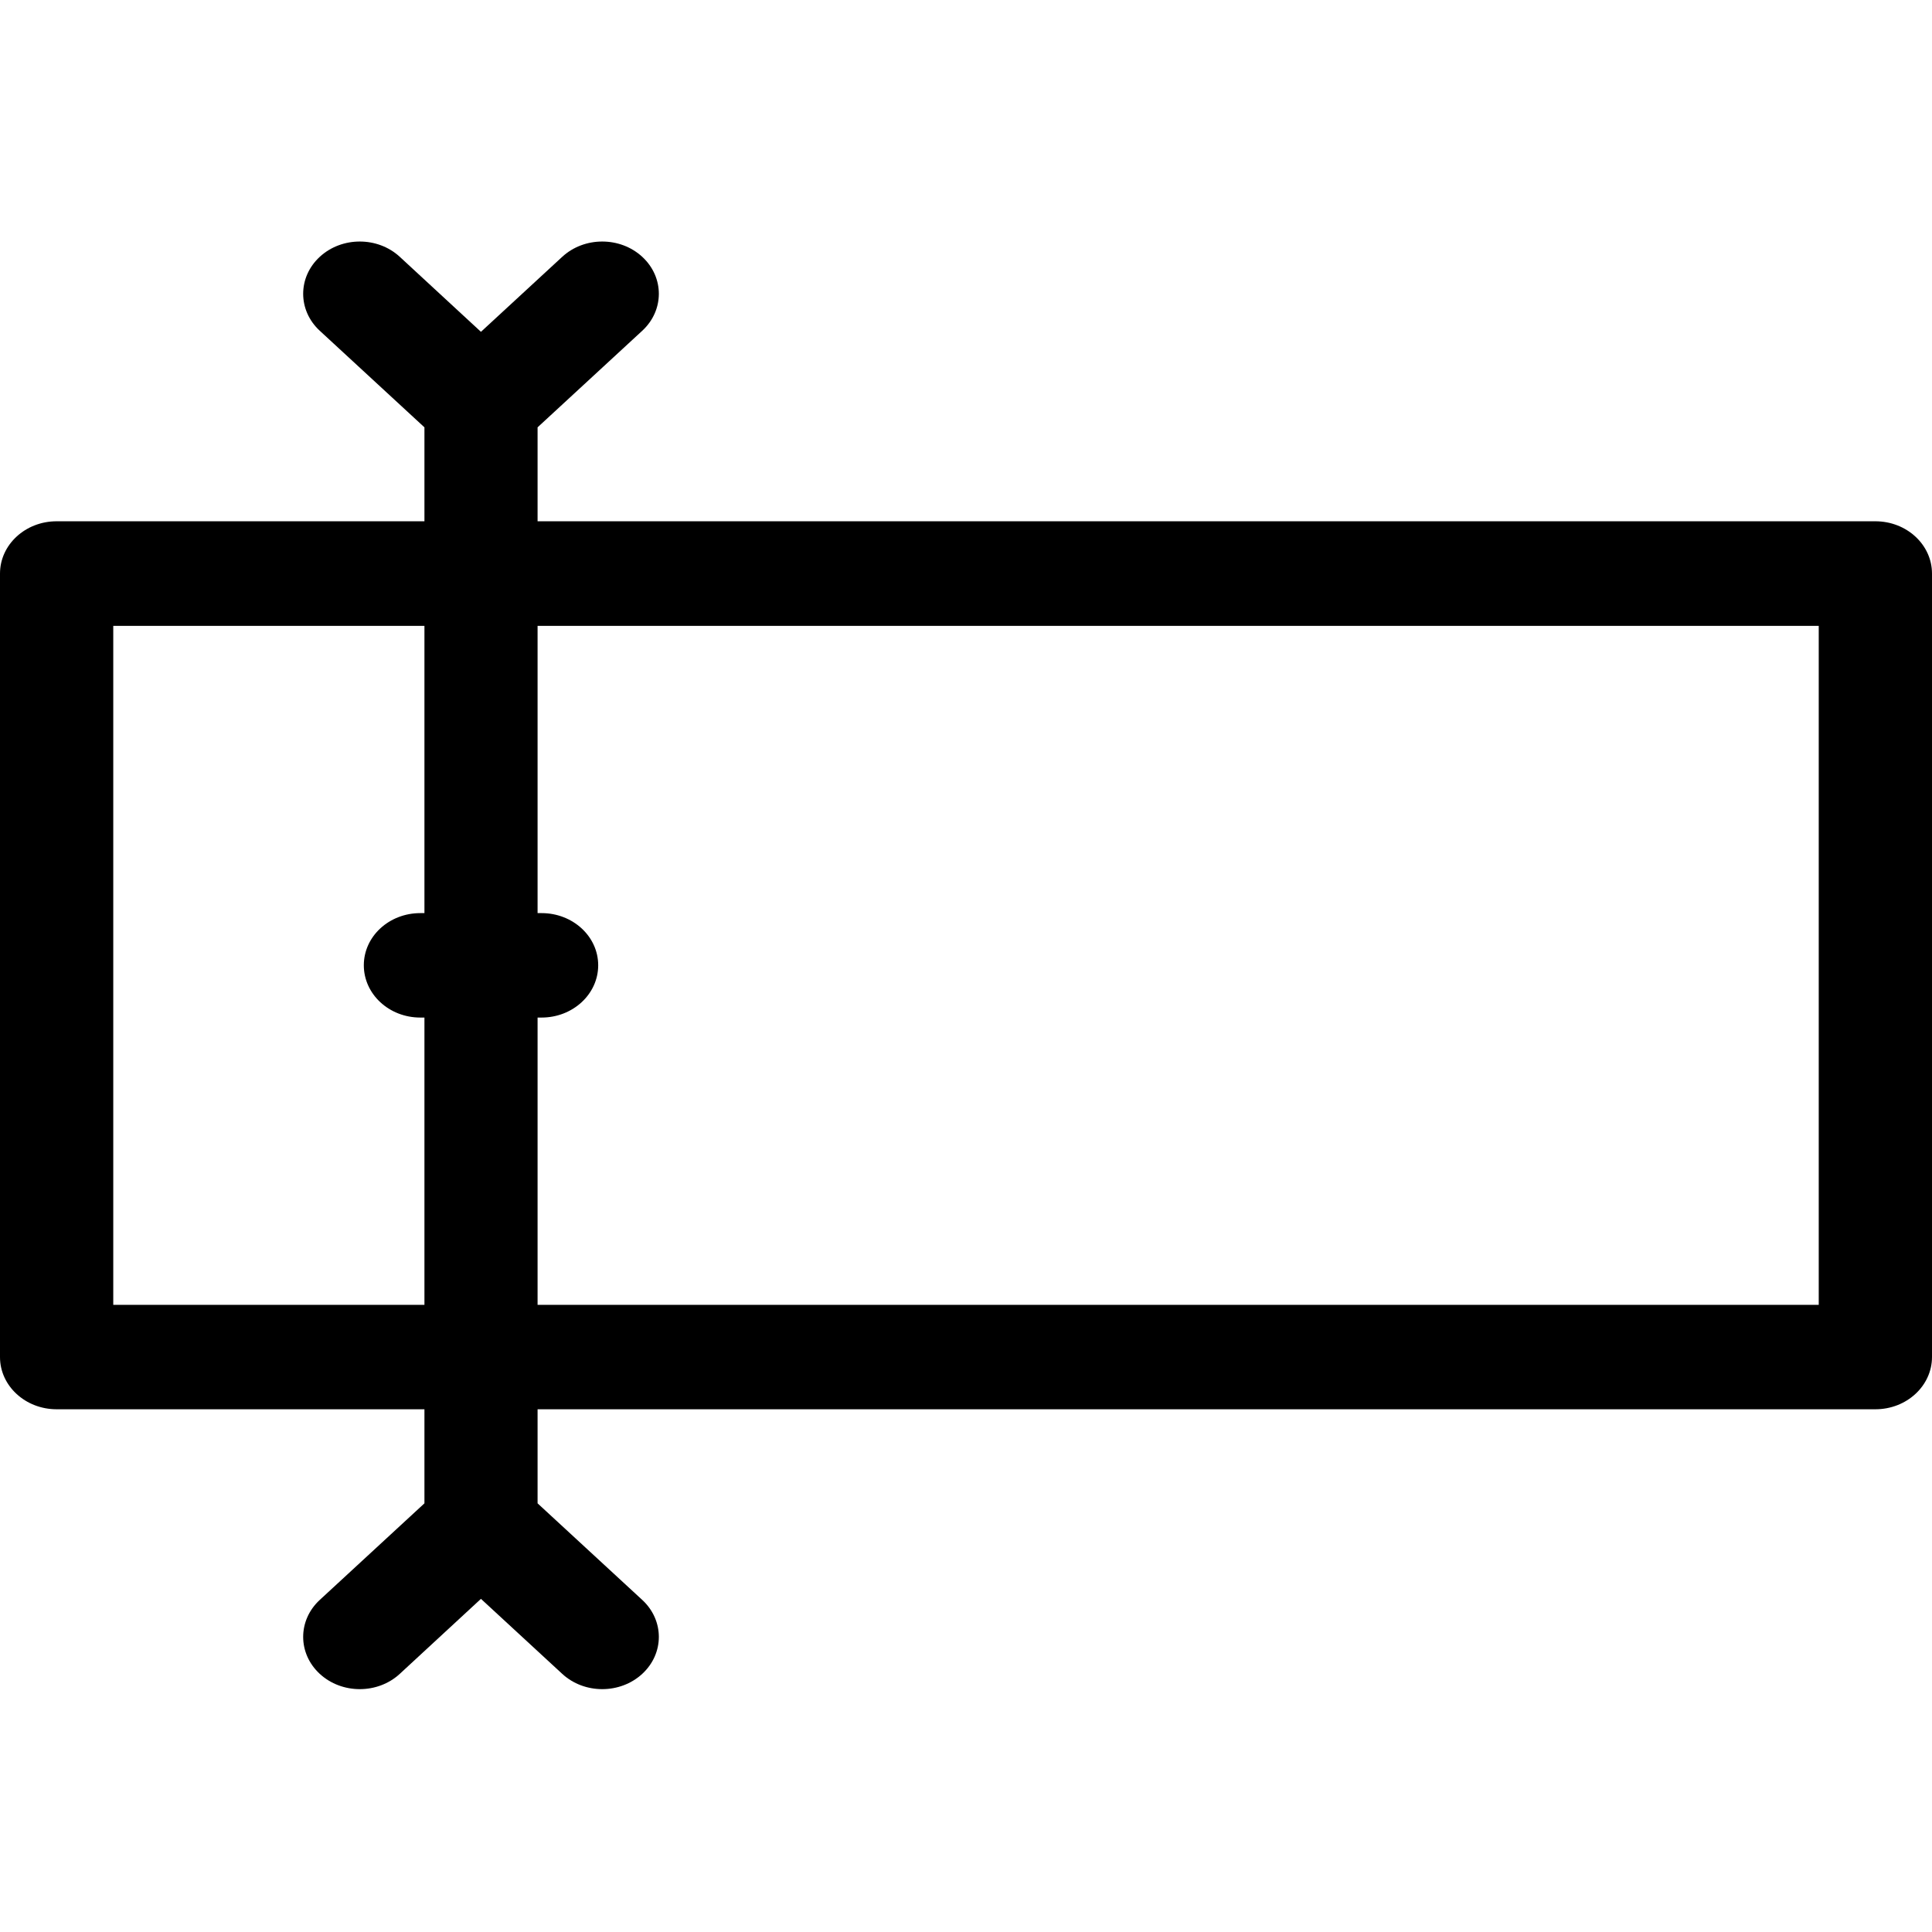
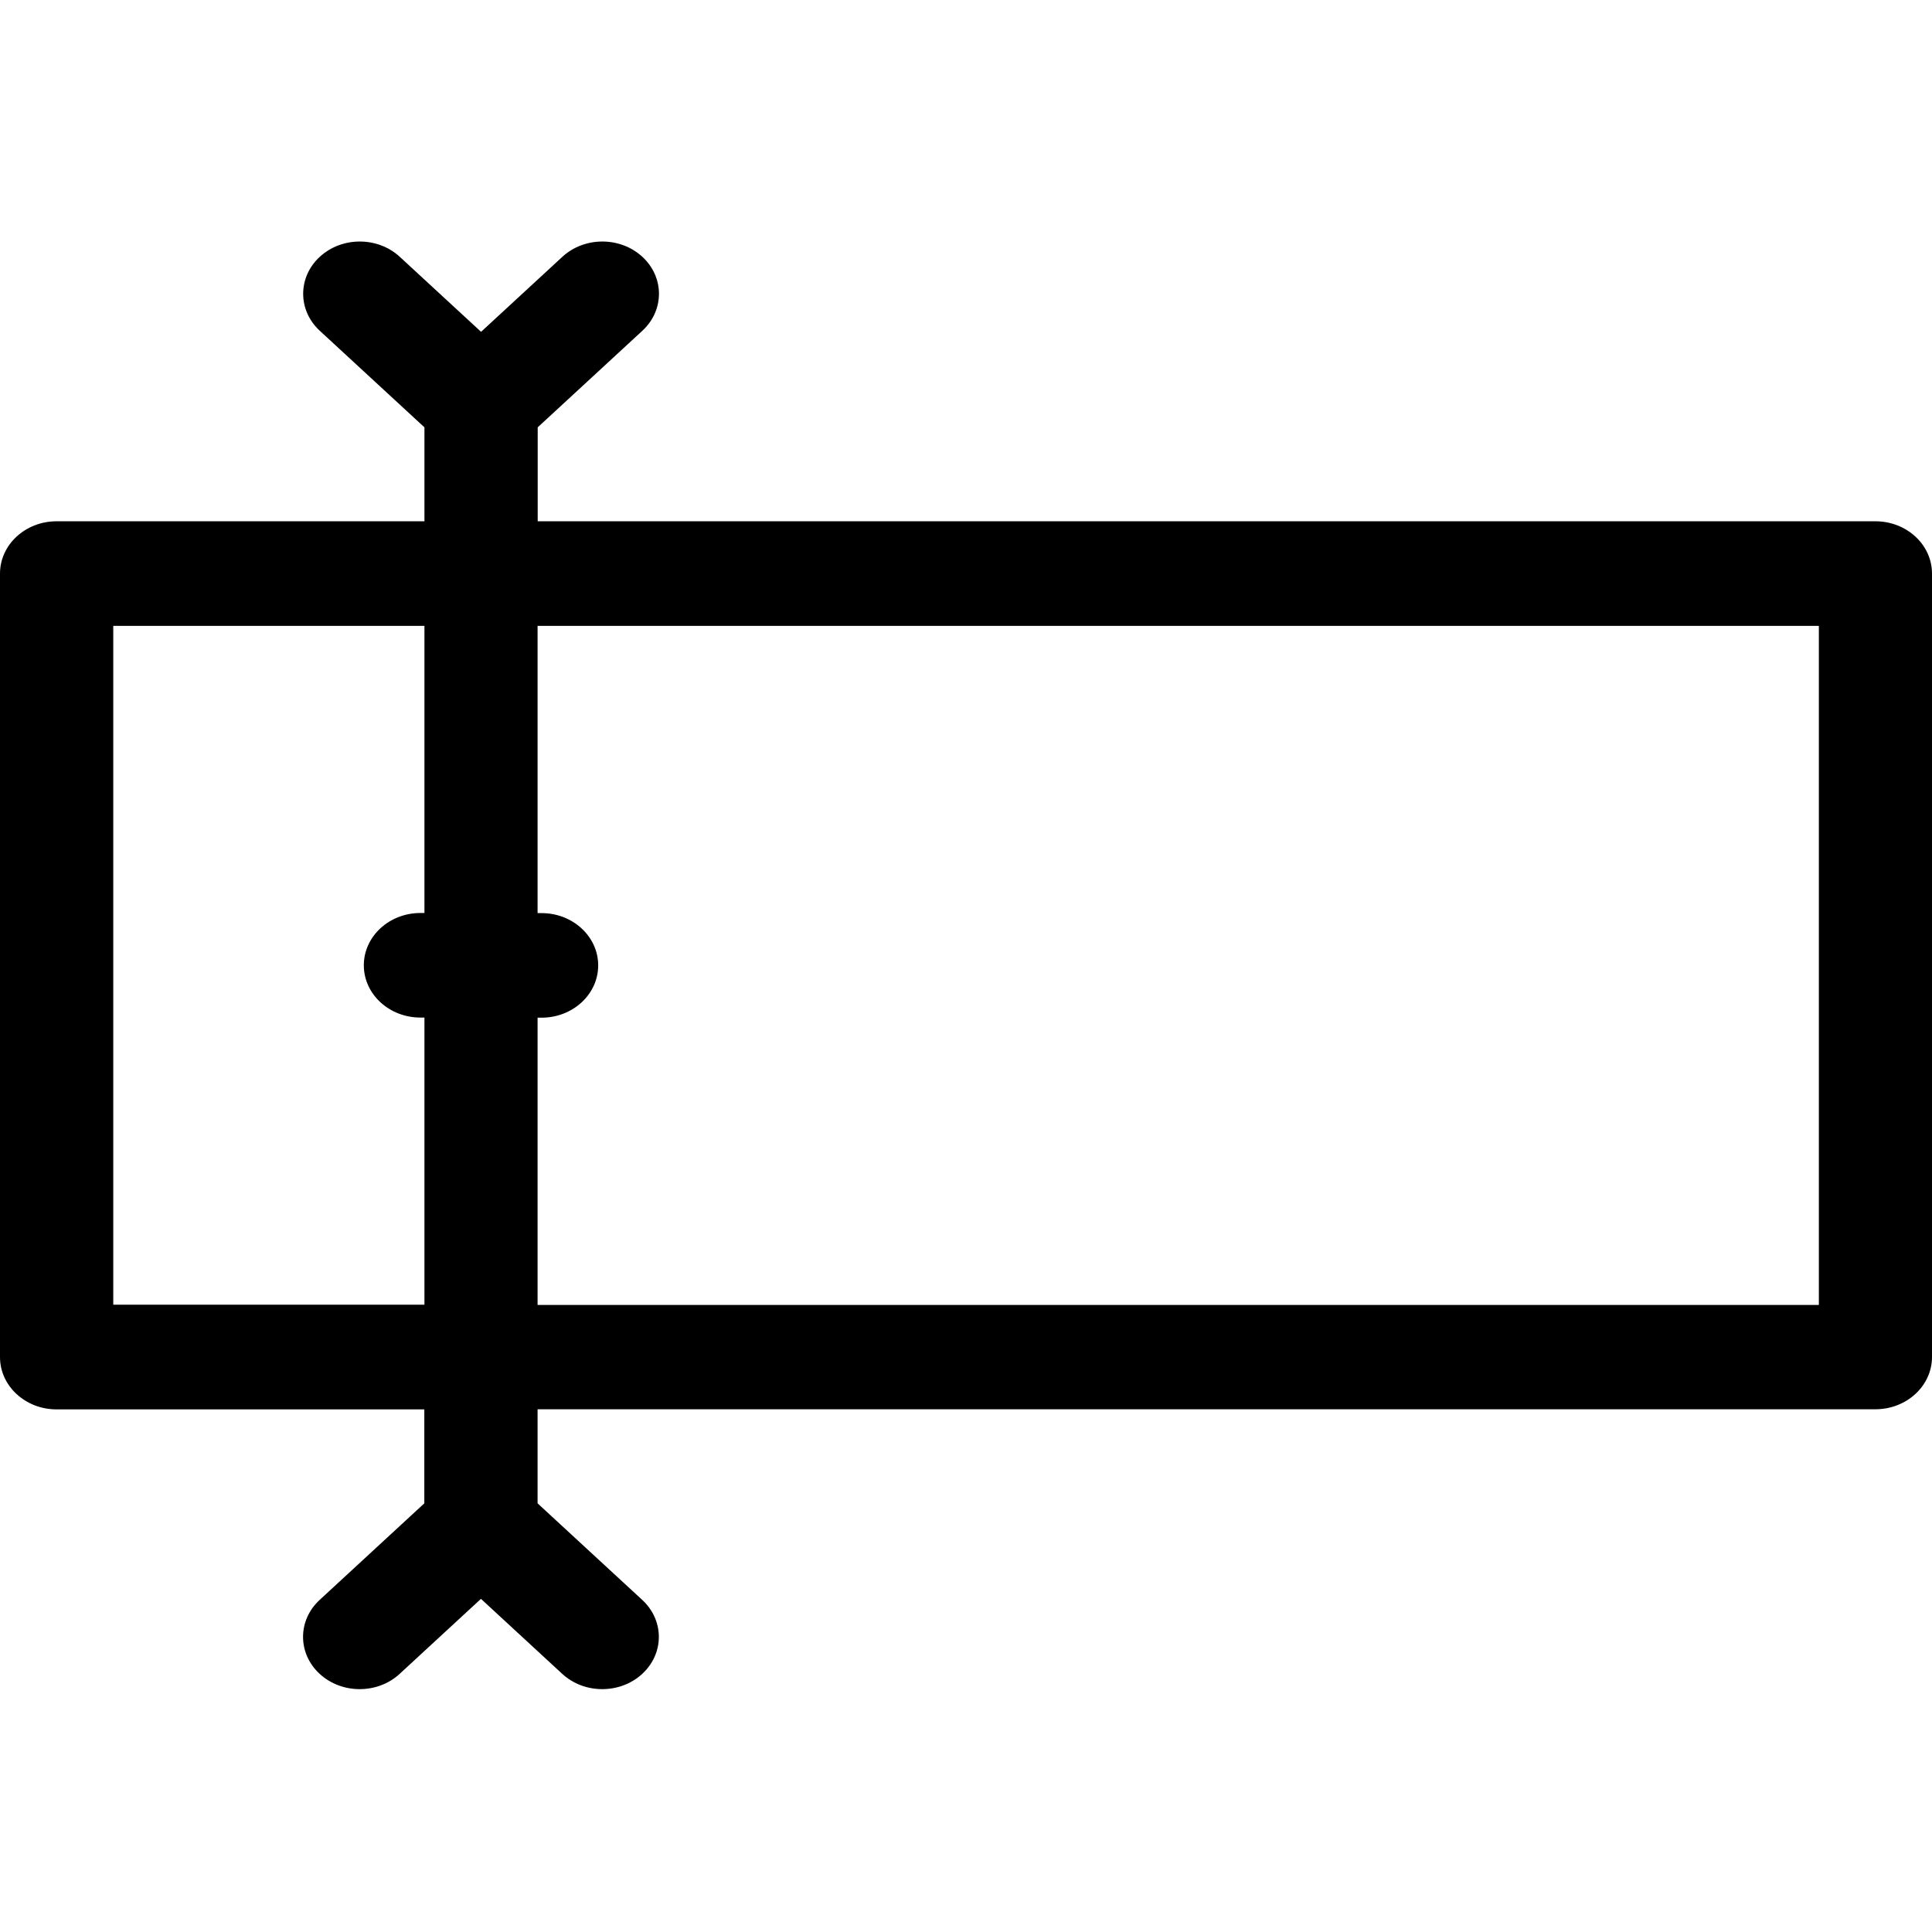
- <svg xmlns="http://www.w3.org/2000/svg" width="16px" height="16px" viewBox="0 0 16 16" version="1.1">
-   <g id="rename" stroke="none" stroke-width="1" fill="none" fill-rule="evenodd">
-     <g id="fields" transform="translate(0, 2)" fill="#000000" fill-rule="nonzero">
-       <path d="M0.469,2.317 L3.515,2.317 L3.515,1.539 L2.648,0.739 C2.465,0.57 2.465,0.296 2.648,0.127 C2.831,-0.042 3.128,-0.042 3.311,0.127 L3.983,0.748 L4.656,0.127 C4.839,-0.042 5.136,-0.042 5.319,0.127 C5.502,0.296 5.502,0.57 5.319,0.739 L4.452,1.539 L4.452,2.317 L15.531,2.317 C15.79,2.317 16,2.511 16,2.75 L16,9.238 C16,9.477 15.79,9.671 15.531,9.671 L4.452,9.671 L4.452,10.45 L5.319,11.25 C5.502,11.419 5.502,11.693 5.319,11.862 C5.136,12.031 4.839,12.031 4.656,11.862 L3.983,11.241 L3.311,11.862 C3.128,12.031 2.831,12.031 2.648,11.862 C2.465,11.693 2.465,11.419 2.648,11.25 L3.515,10.45 L3.515,9.671 L0.469,9.671 C0.21,9.671 0,9.477 0,9.239 L0,2.75 C0,2.511 0.21,2.317 0.469,2.317 Z M15.062,8.806 L15.062,3.183 L4.452,3.183 L4.452,5.562 L4.485,5.562 C4.744,5.562 4.954,5.755 4.954,5.994 C4.954,6.233 4.744,6.427 4.485,6.427 L4.452,6.427 L4.452,8.806 L15.062,8.806 L15.062,8.806 Z M0.938,8.806 L3.515,8.806 L3.515,6.427 L3.481,6.427 C3.222,6.427 3.013,6.233 3.013,5.994 C3.013,5.755 3.222,5.562 3.481,5.562 L3.515,5.562 L3.515,3.183 L0.938,3.183 L0.938,8.806 Z" id="Shape" />
-     </g>
-   </g>
+ <svg xmlns="http://www.w3.org/2000/svg" viewBox="0 0 16 16">
+   <defs />
+   <path fill="#000" fill-rule="nonzero" d="M.469 4.317h3.046v-.778l-.867-.8c-.183-.169-.183-.443 0-.612.183-.169.48-.169.663 0l.673.621.673-.621c.183-.169.48-.169.663 0 .183.169.183.443 0 .612l-.867.8v.778H15.531c.259 0 .469.194.469.433v6.488c0 .239-.21.433-.469.433H4.452v.779l.867.8c.183.169.183.443 0 .612-.183.169-.48.169-.663 0l-.673-.621-.673.621c-.183.169-.48.169-.663 0-.183-.169-.183-.443 0-.612l.867-.8v-.778H.469c-.259 0-.469-.194-.469-.433V4.75c0-.239.21-.433.469-.433zm14.594 6.488V5.183H4.452v2.379h.033c.259 0 .469.194.469.433 0 .239-.21.433-.469.433h-.033v2.379H15.062zm-14.125 0h2.577V8.427h-.033c-.259 0-.469-.194-.469-.433 0-.239.21-.433.469-.433h.033V5.183H.938v5.623z" />
</svg>
